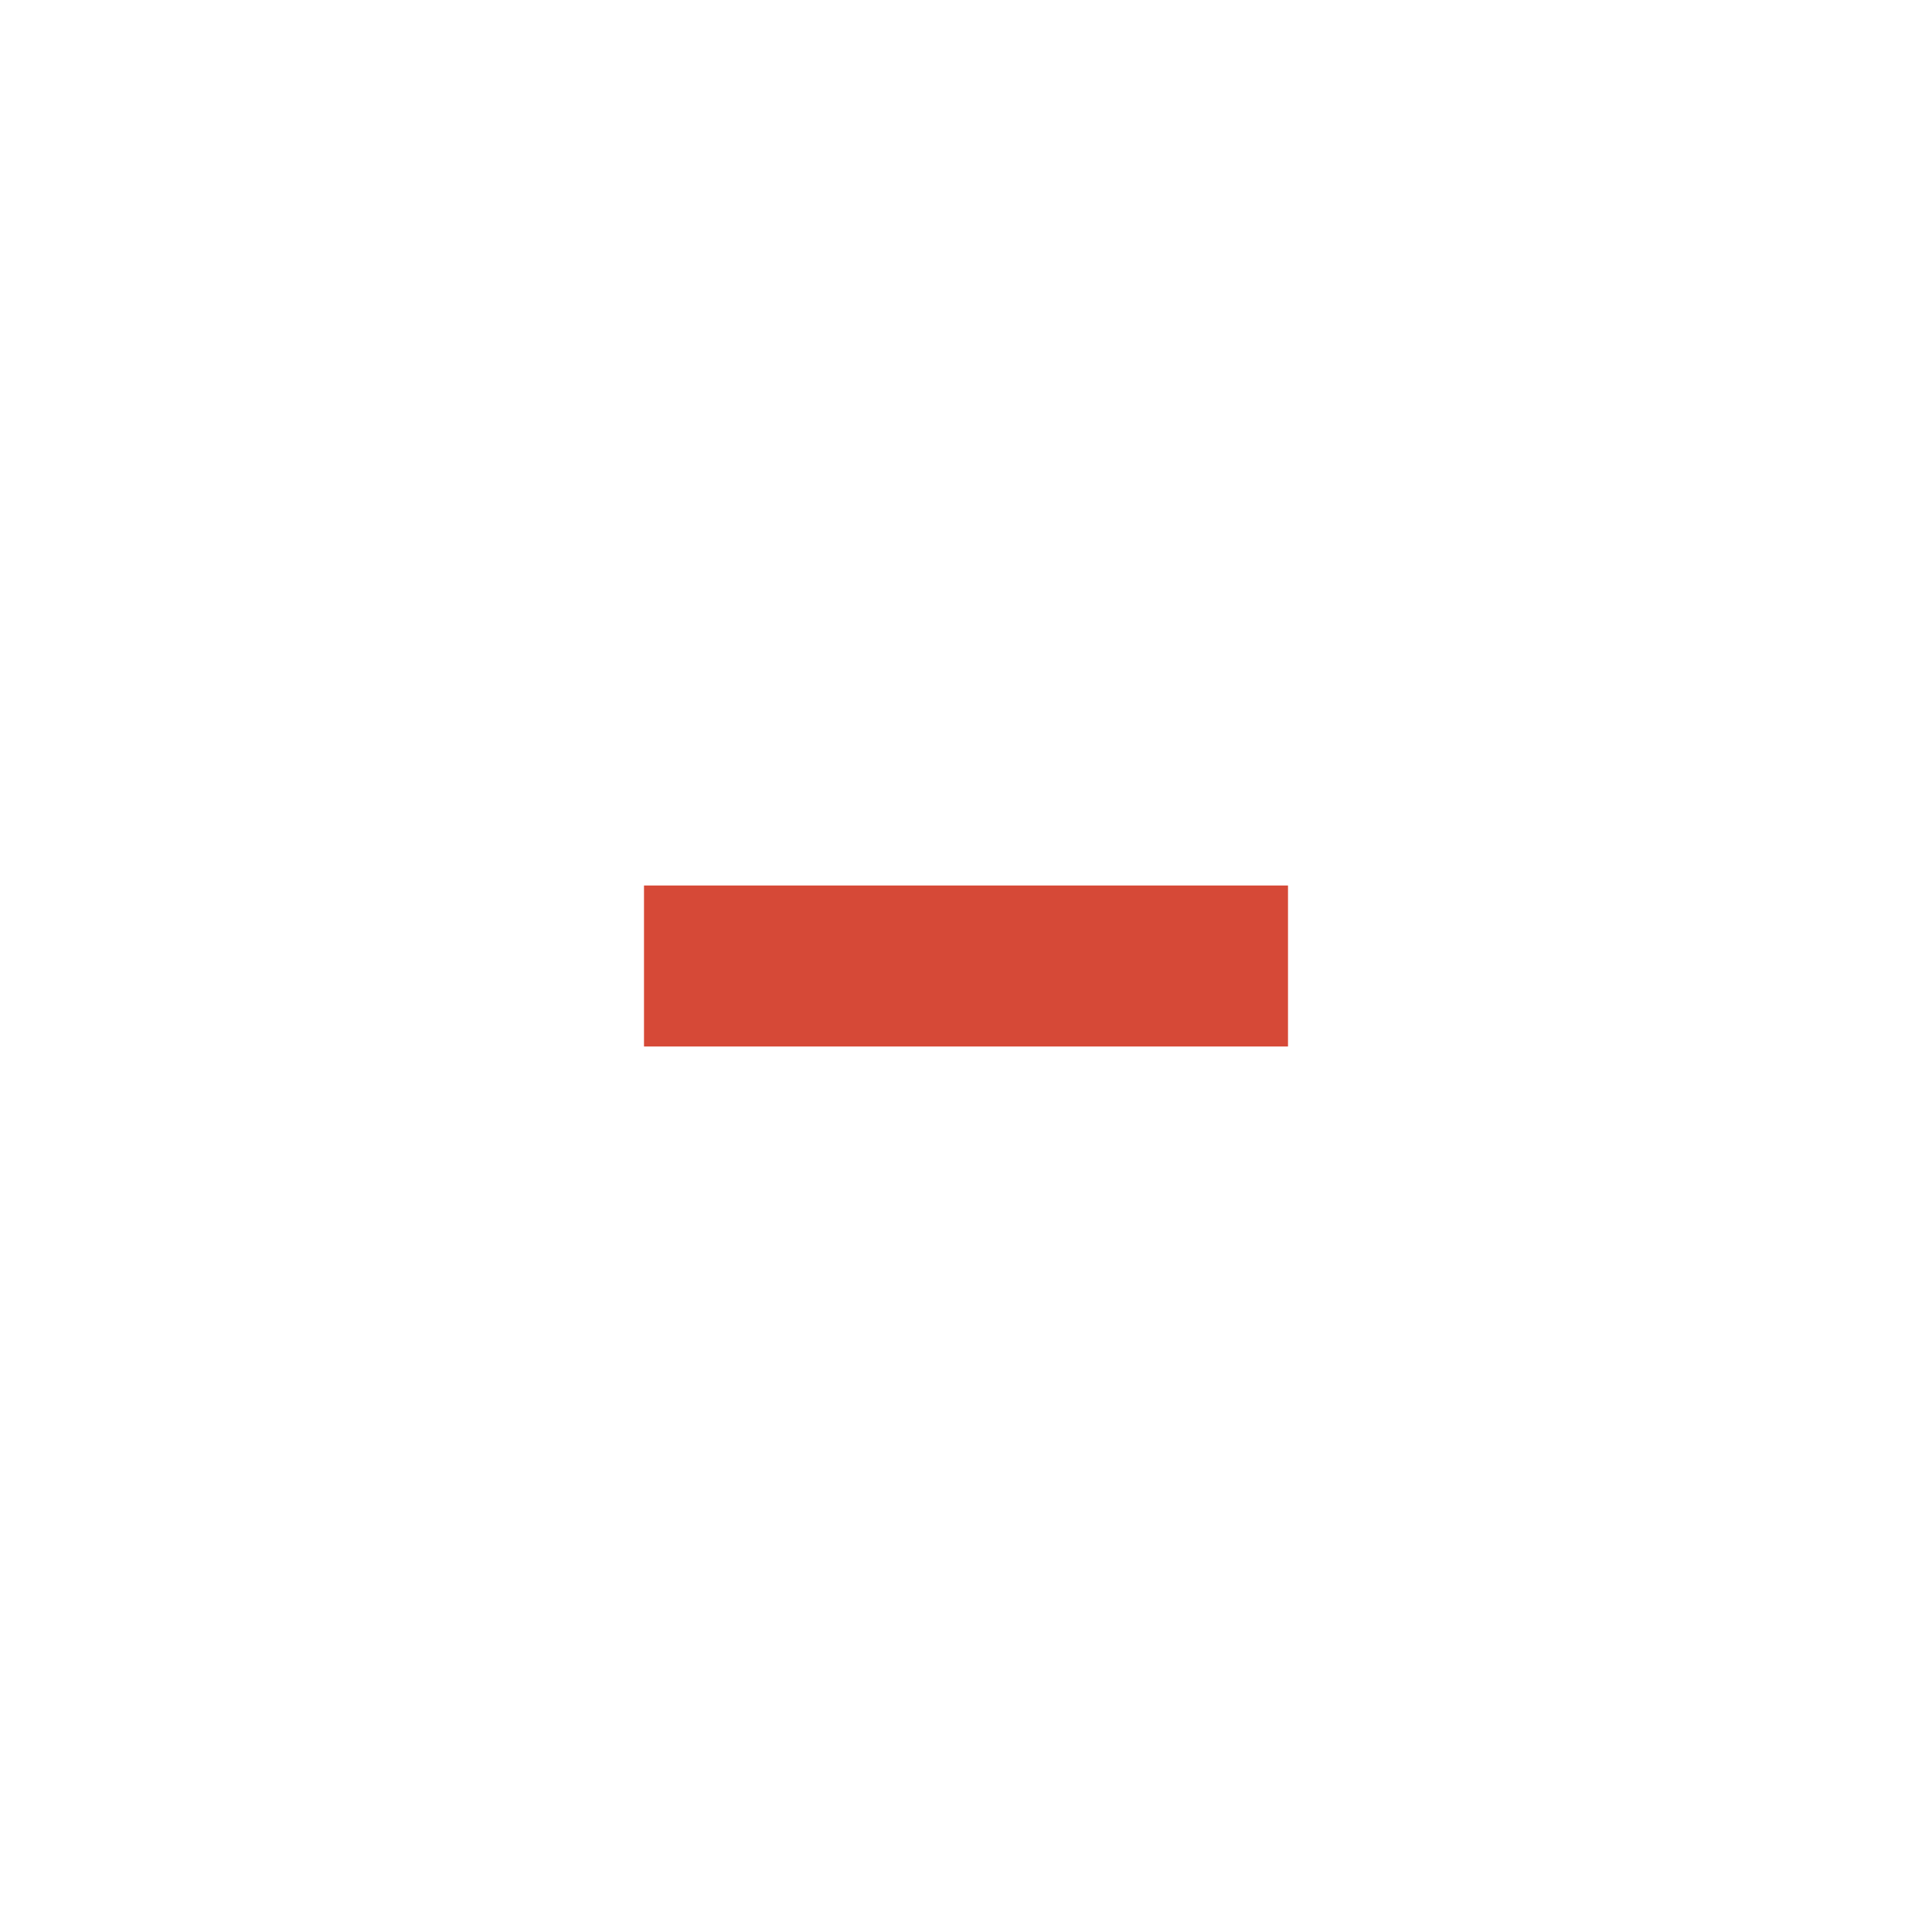
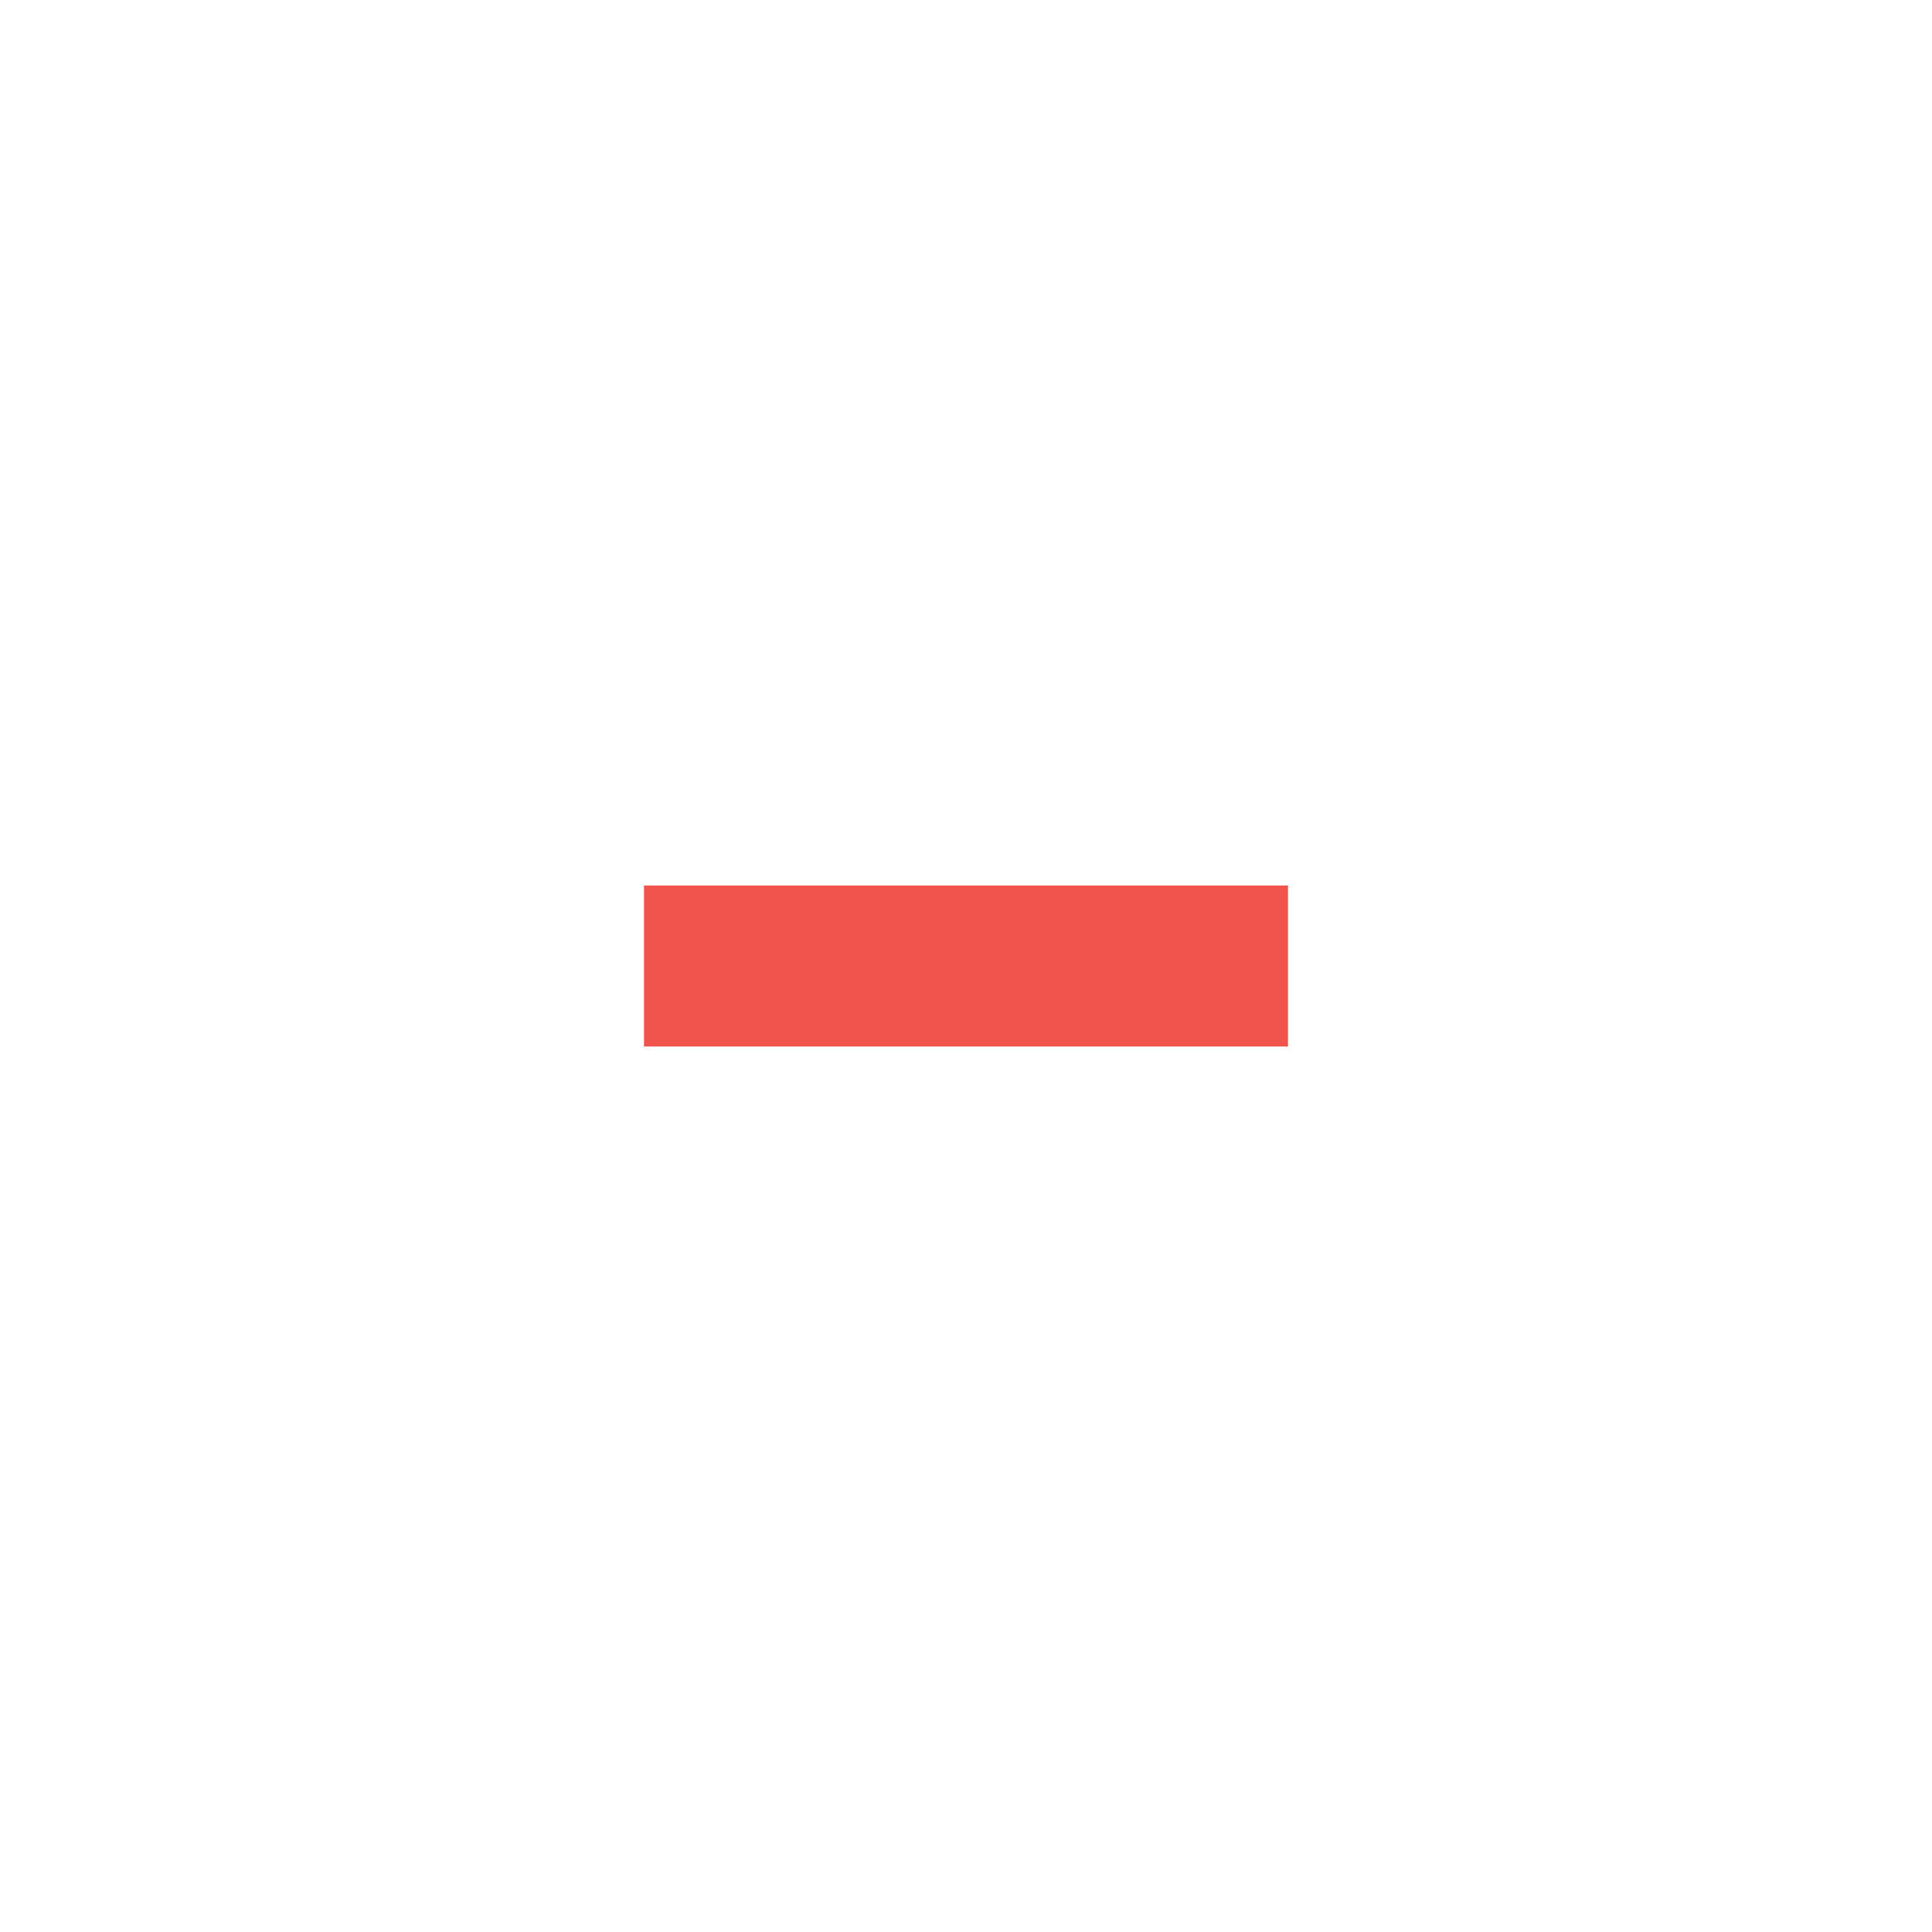
<svg xmlns="http://www.w3.org/2000/svg" version="1.1" x="0px" y="0px" width="24px" height="24px" viewBox="0 0 24 24" xml:space="preserve">
-   <rect x="8" y="11" fill="#d64937" width="8" height="2" />
+   <rect x="8" y="11" fill="#f0544c" width="8" height="2" />
</svg>
